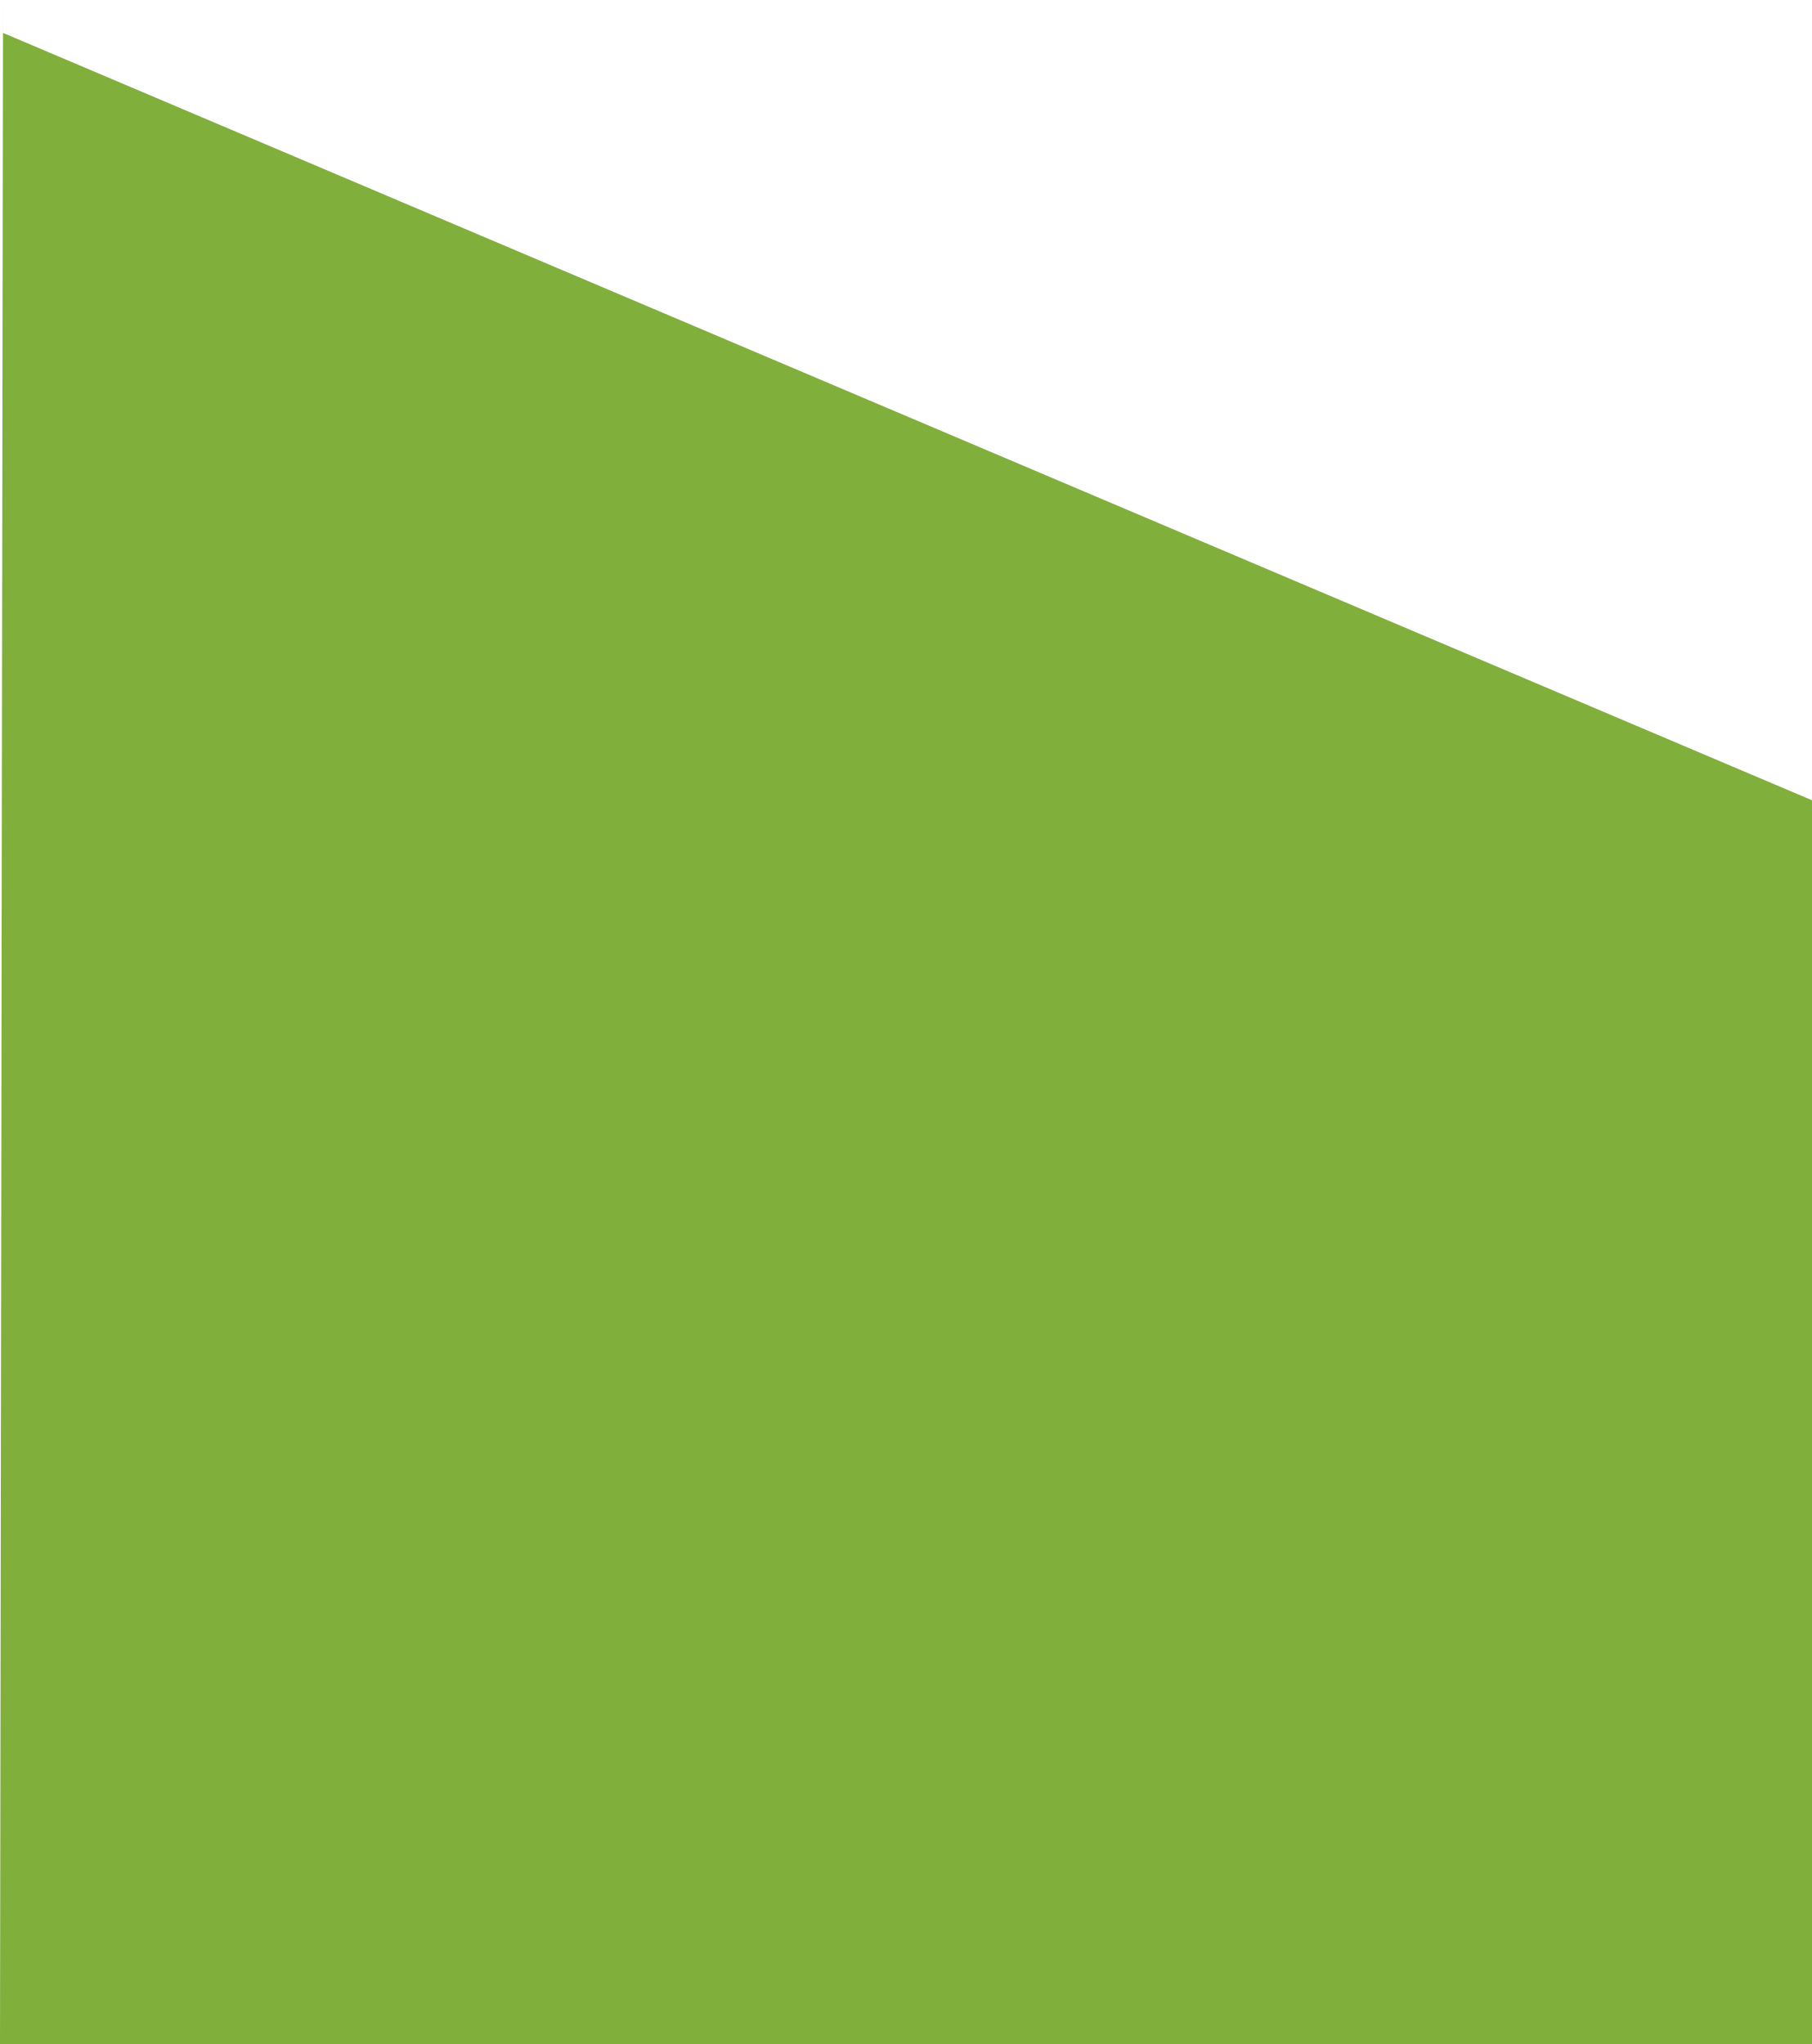
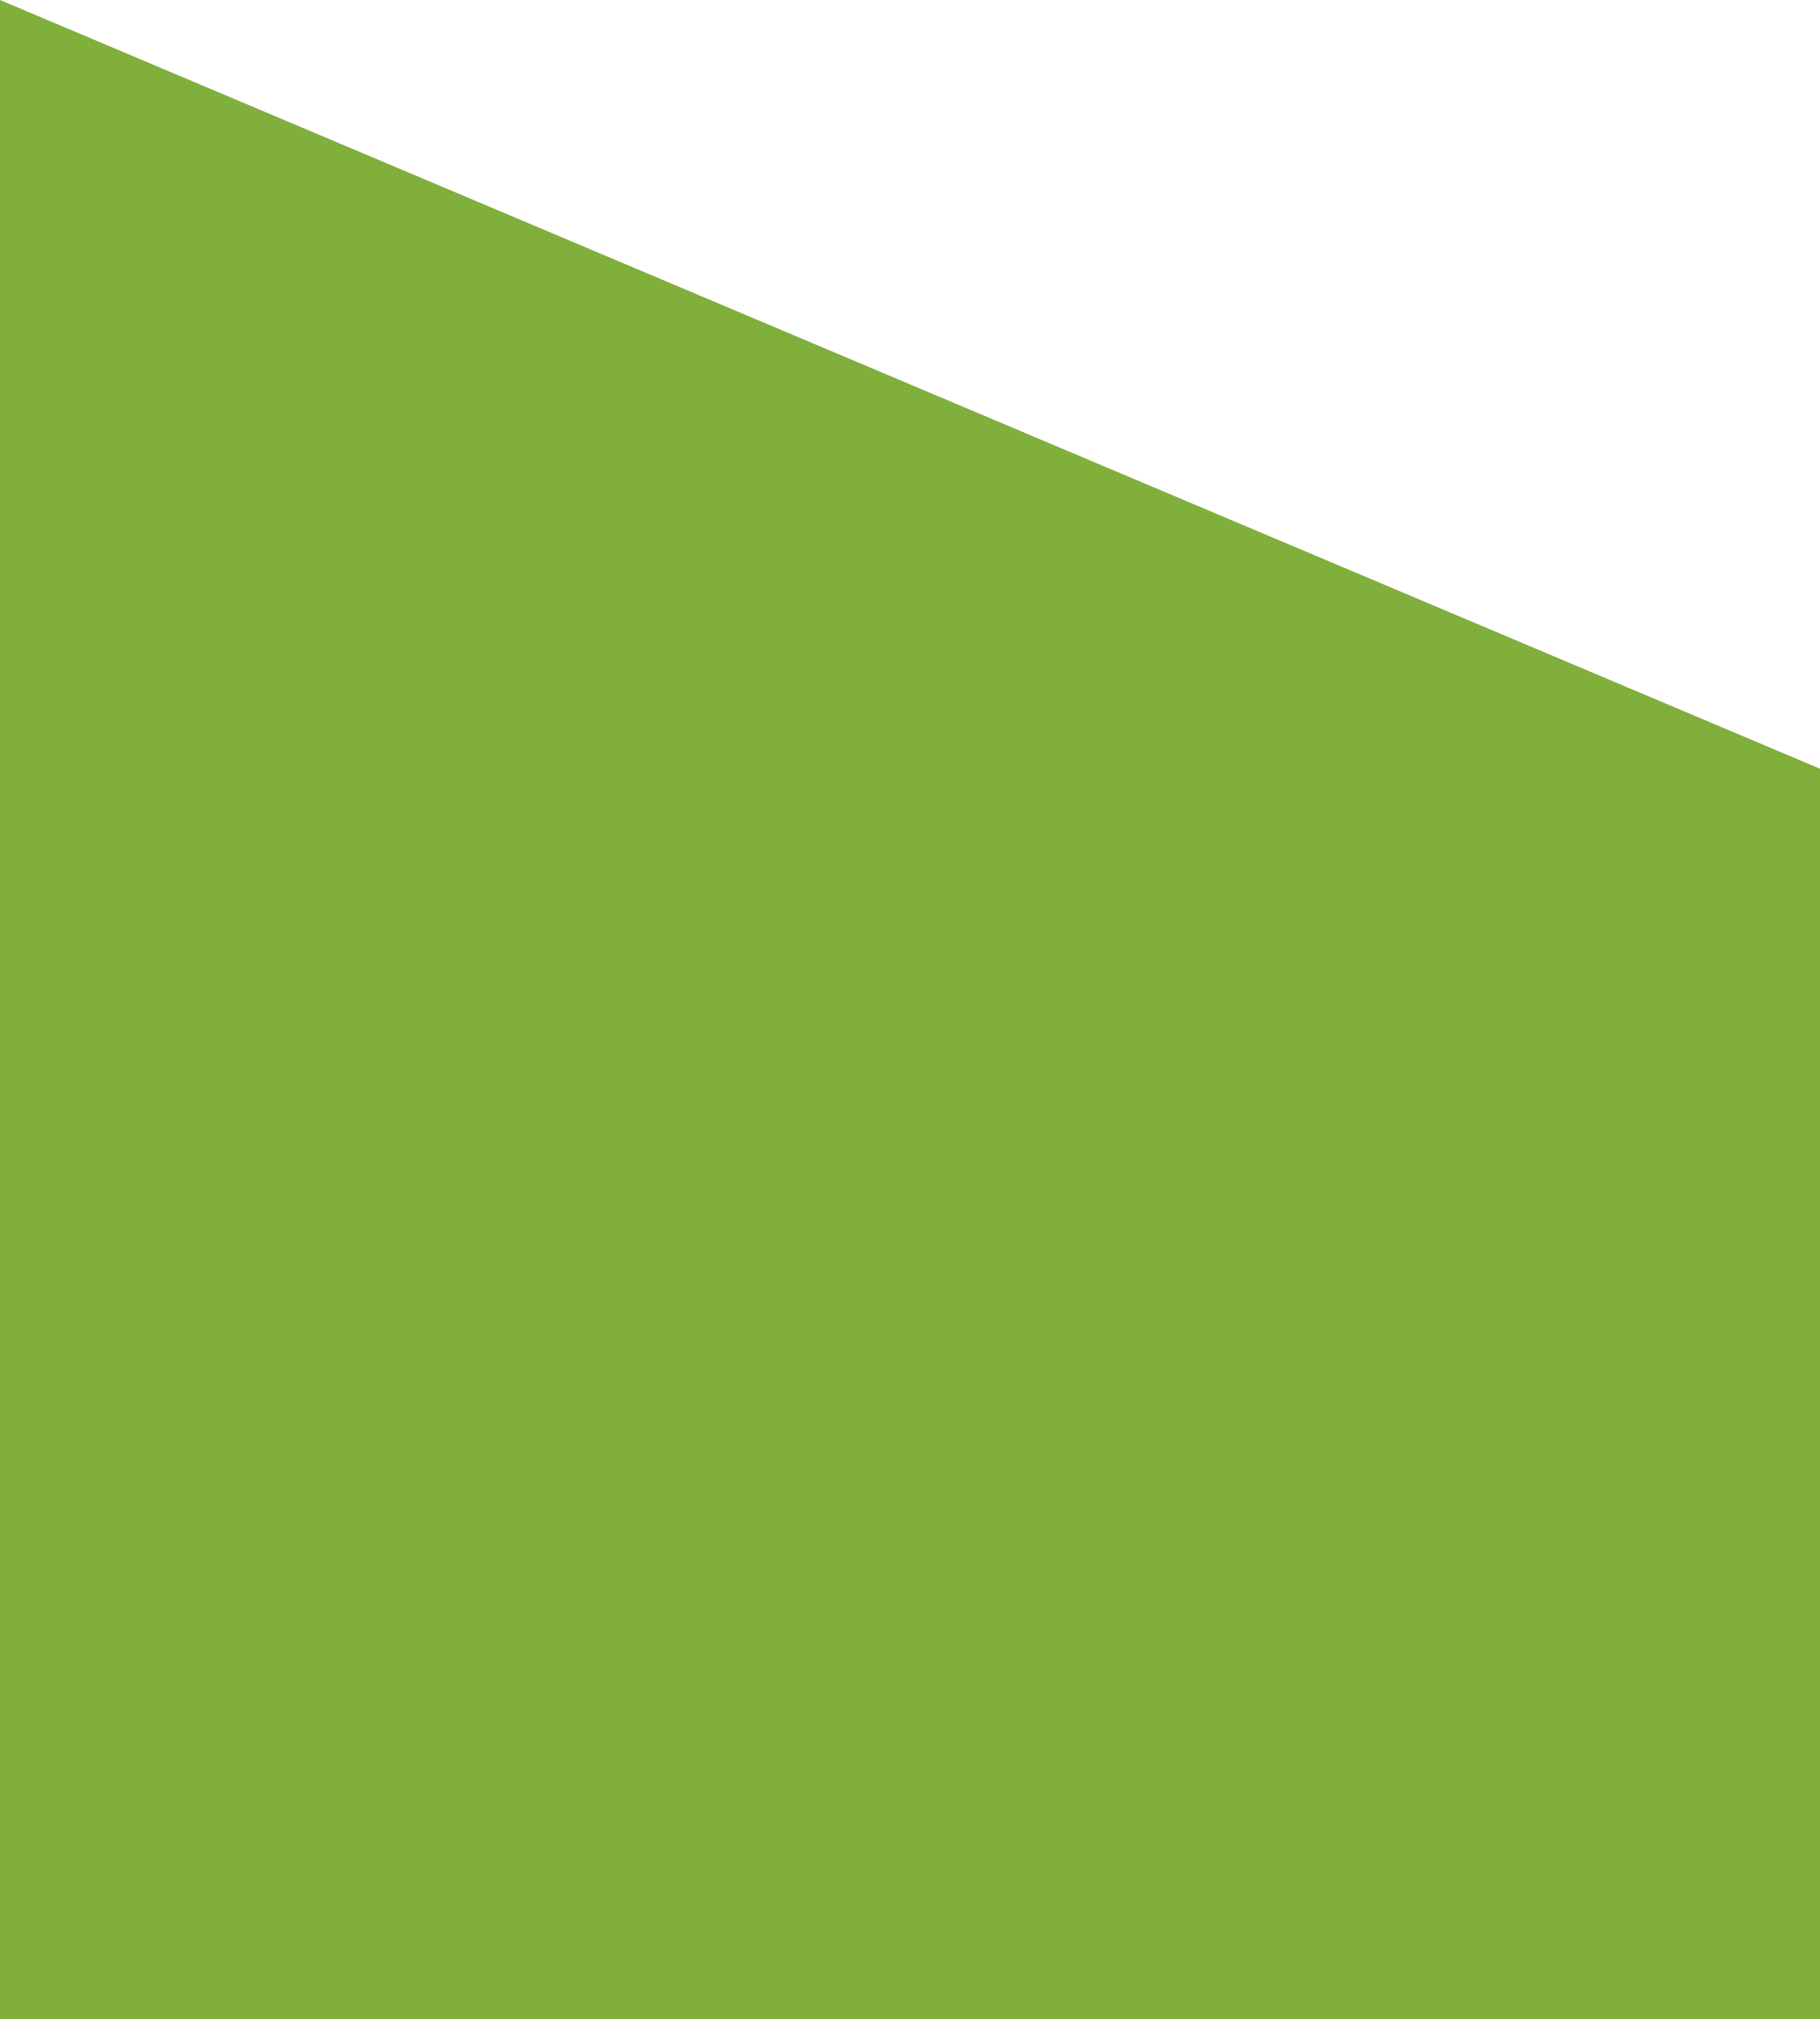
- <svg xmlns="http://www.w3.org/2000/svg" width="412px" height="465px" viewBox="0 0 412 465" version="1.1">
+ <svg xmlns="http://www.w3.org/2000/svg" width="412px" height="457px" viewBox="0 0 412 457" version="1.1">
  <g id="User" stroke="none" stroke-width="1" fill="none" fill-rule="evenodd">
-     <g id="Login" transform="translate(0, -267)" fill="#80AF3C">
+     <g id="Login" transform="translate(0, -275)" fill="#80AF3C">
      <g id="Login-frame" transform="translate(0, 118)">
-         <polygon id="Path" points="0.692 149 0.692 156.488 414.683 332.12 415 614 -9.01387616e-17 614" />
+         <polygon id="Path" points="0 156.997 414.683 332.12 415 614 -9.01387616e-17 614" />
      </g>
    </g>
  </g>
</svg>
